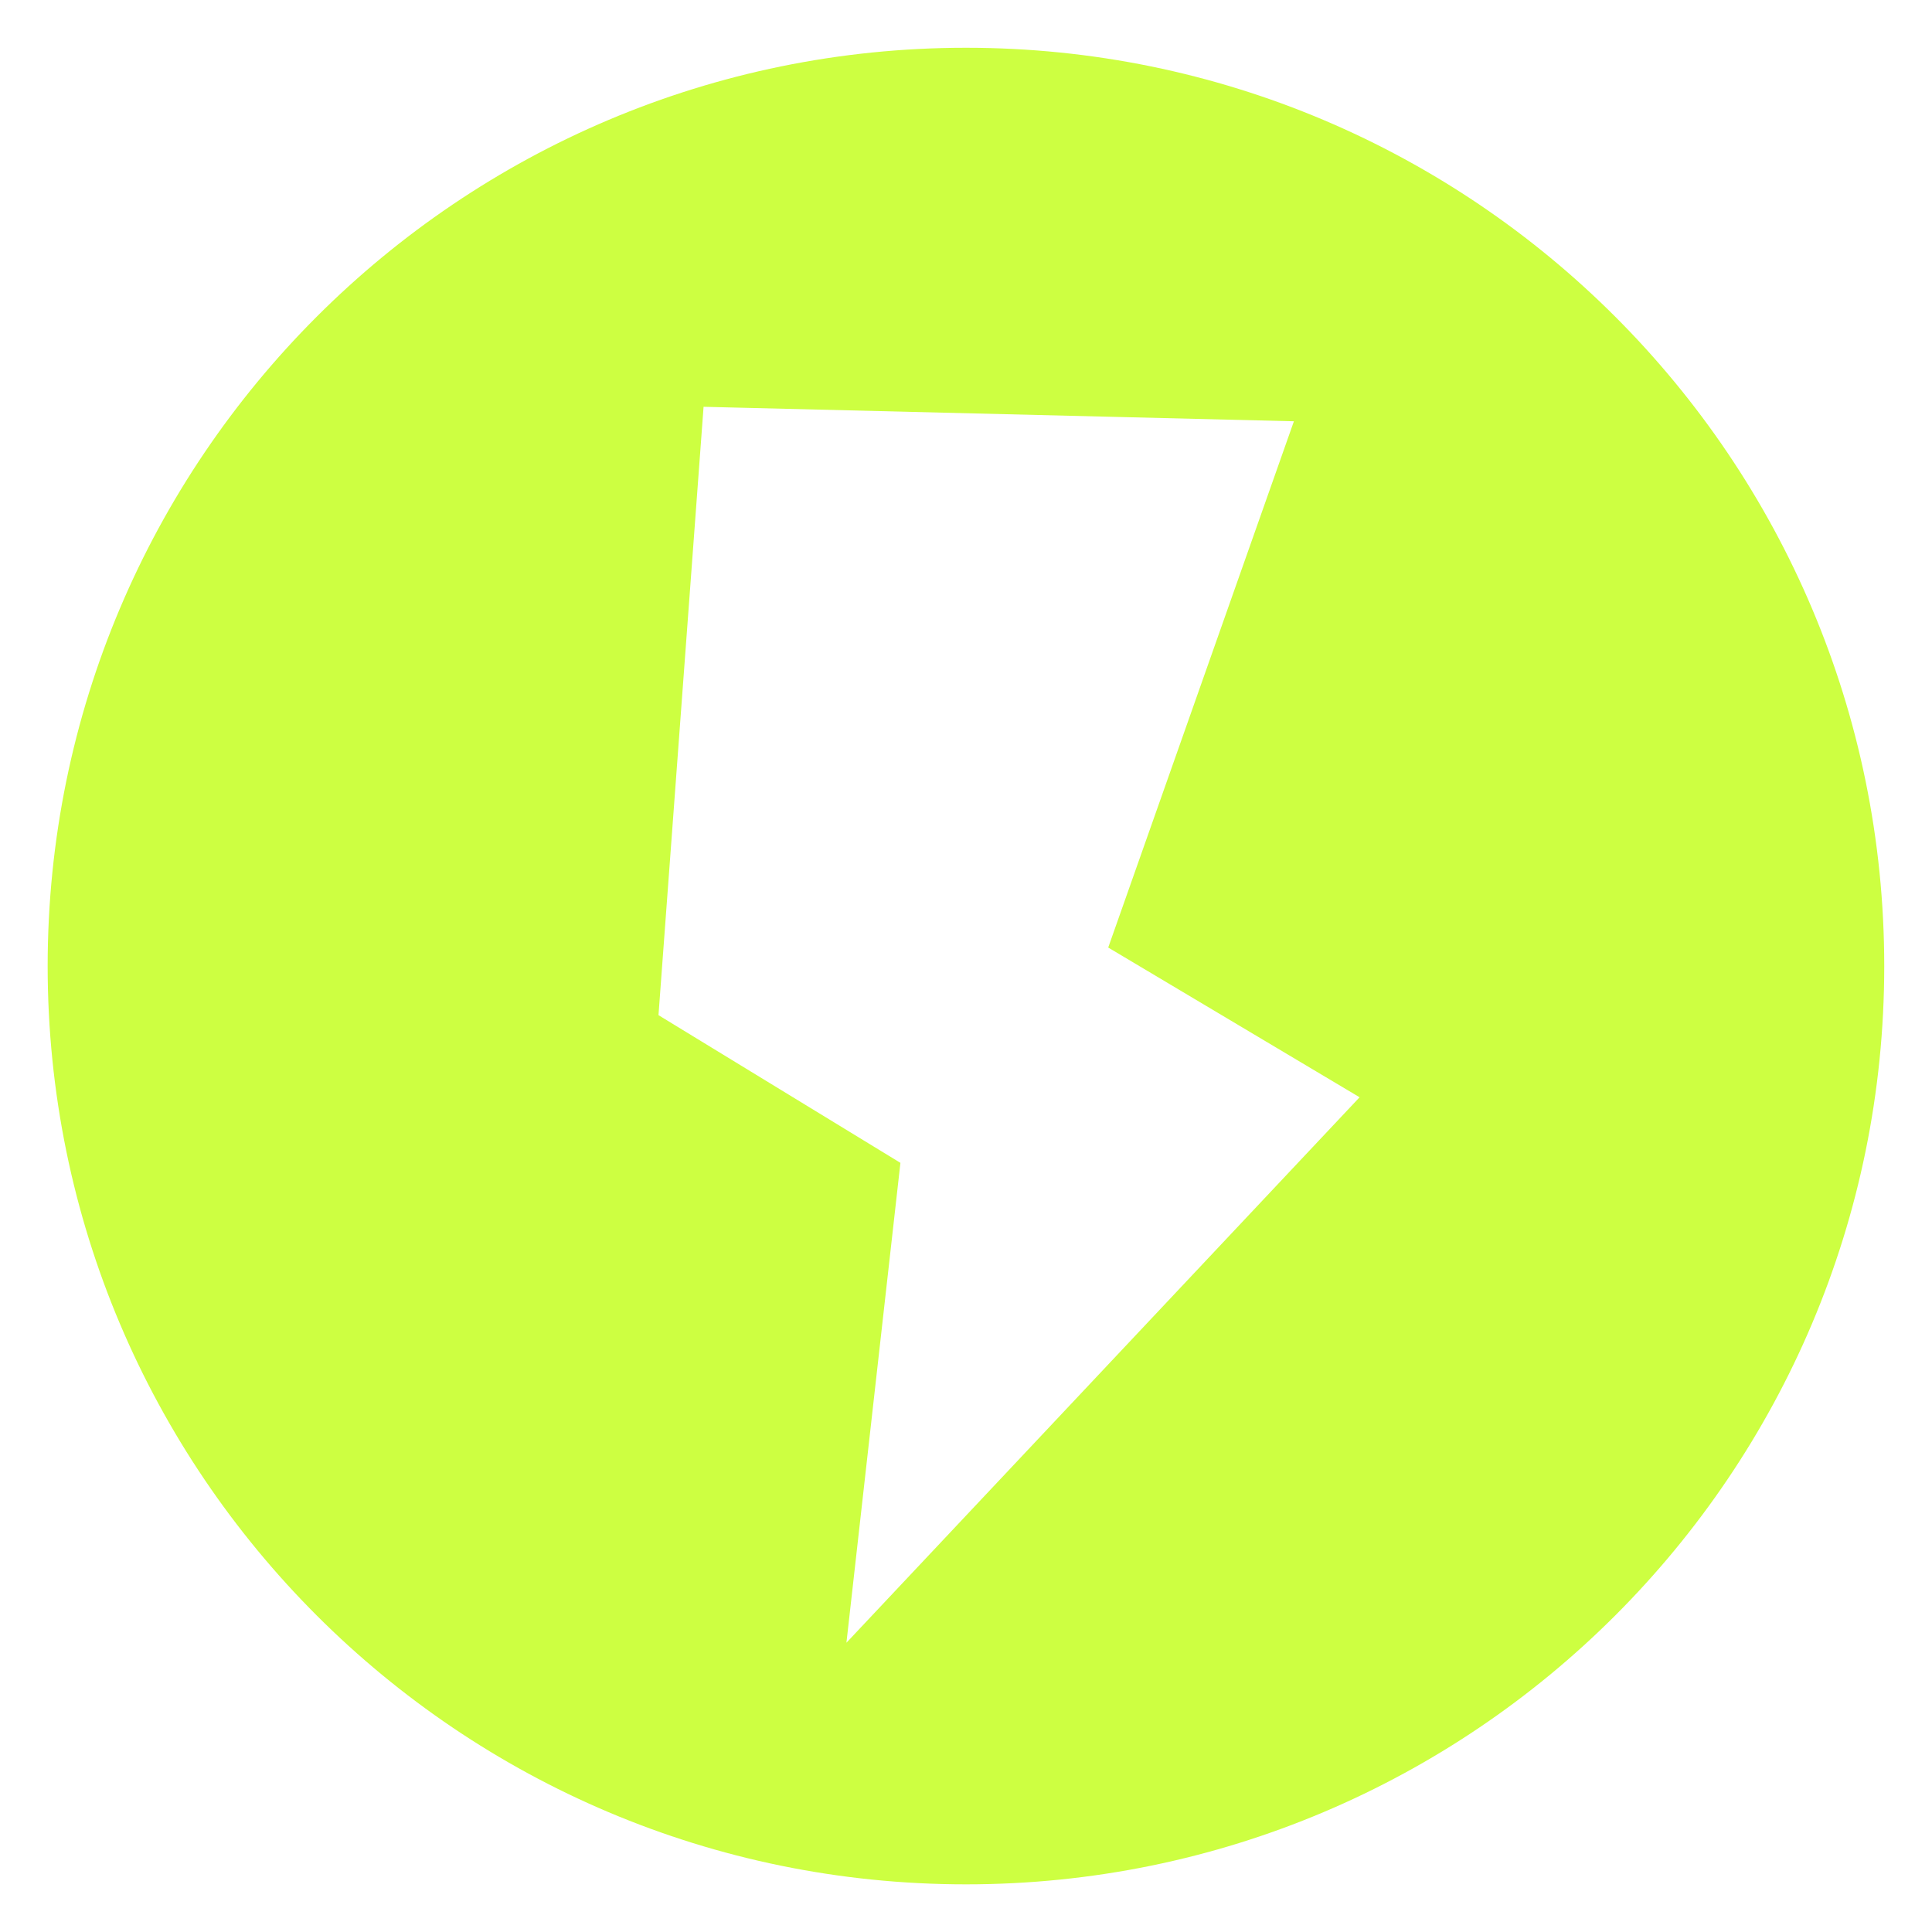
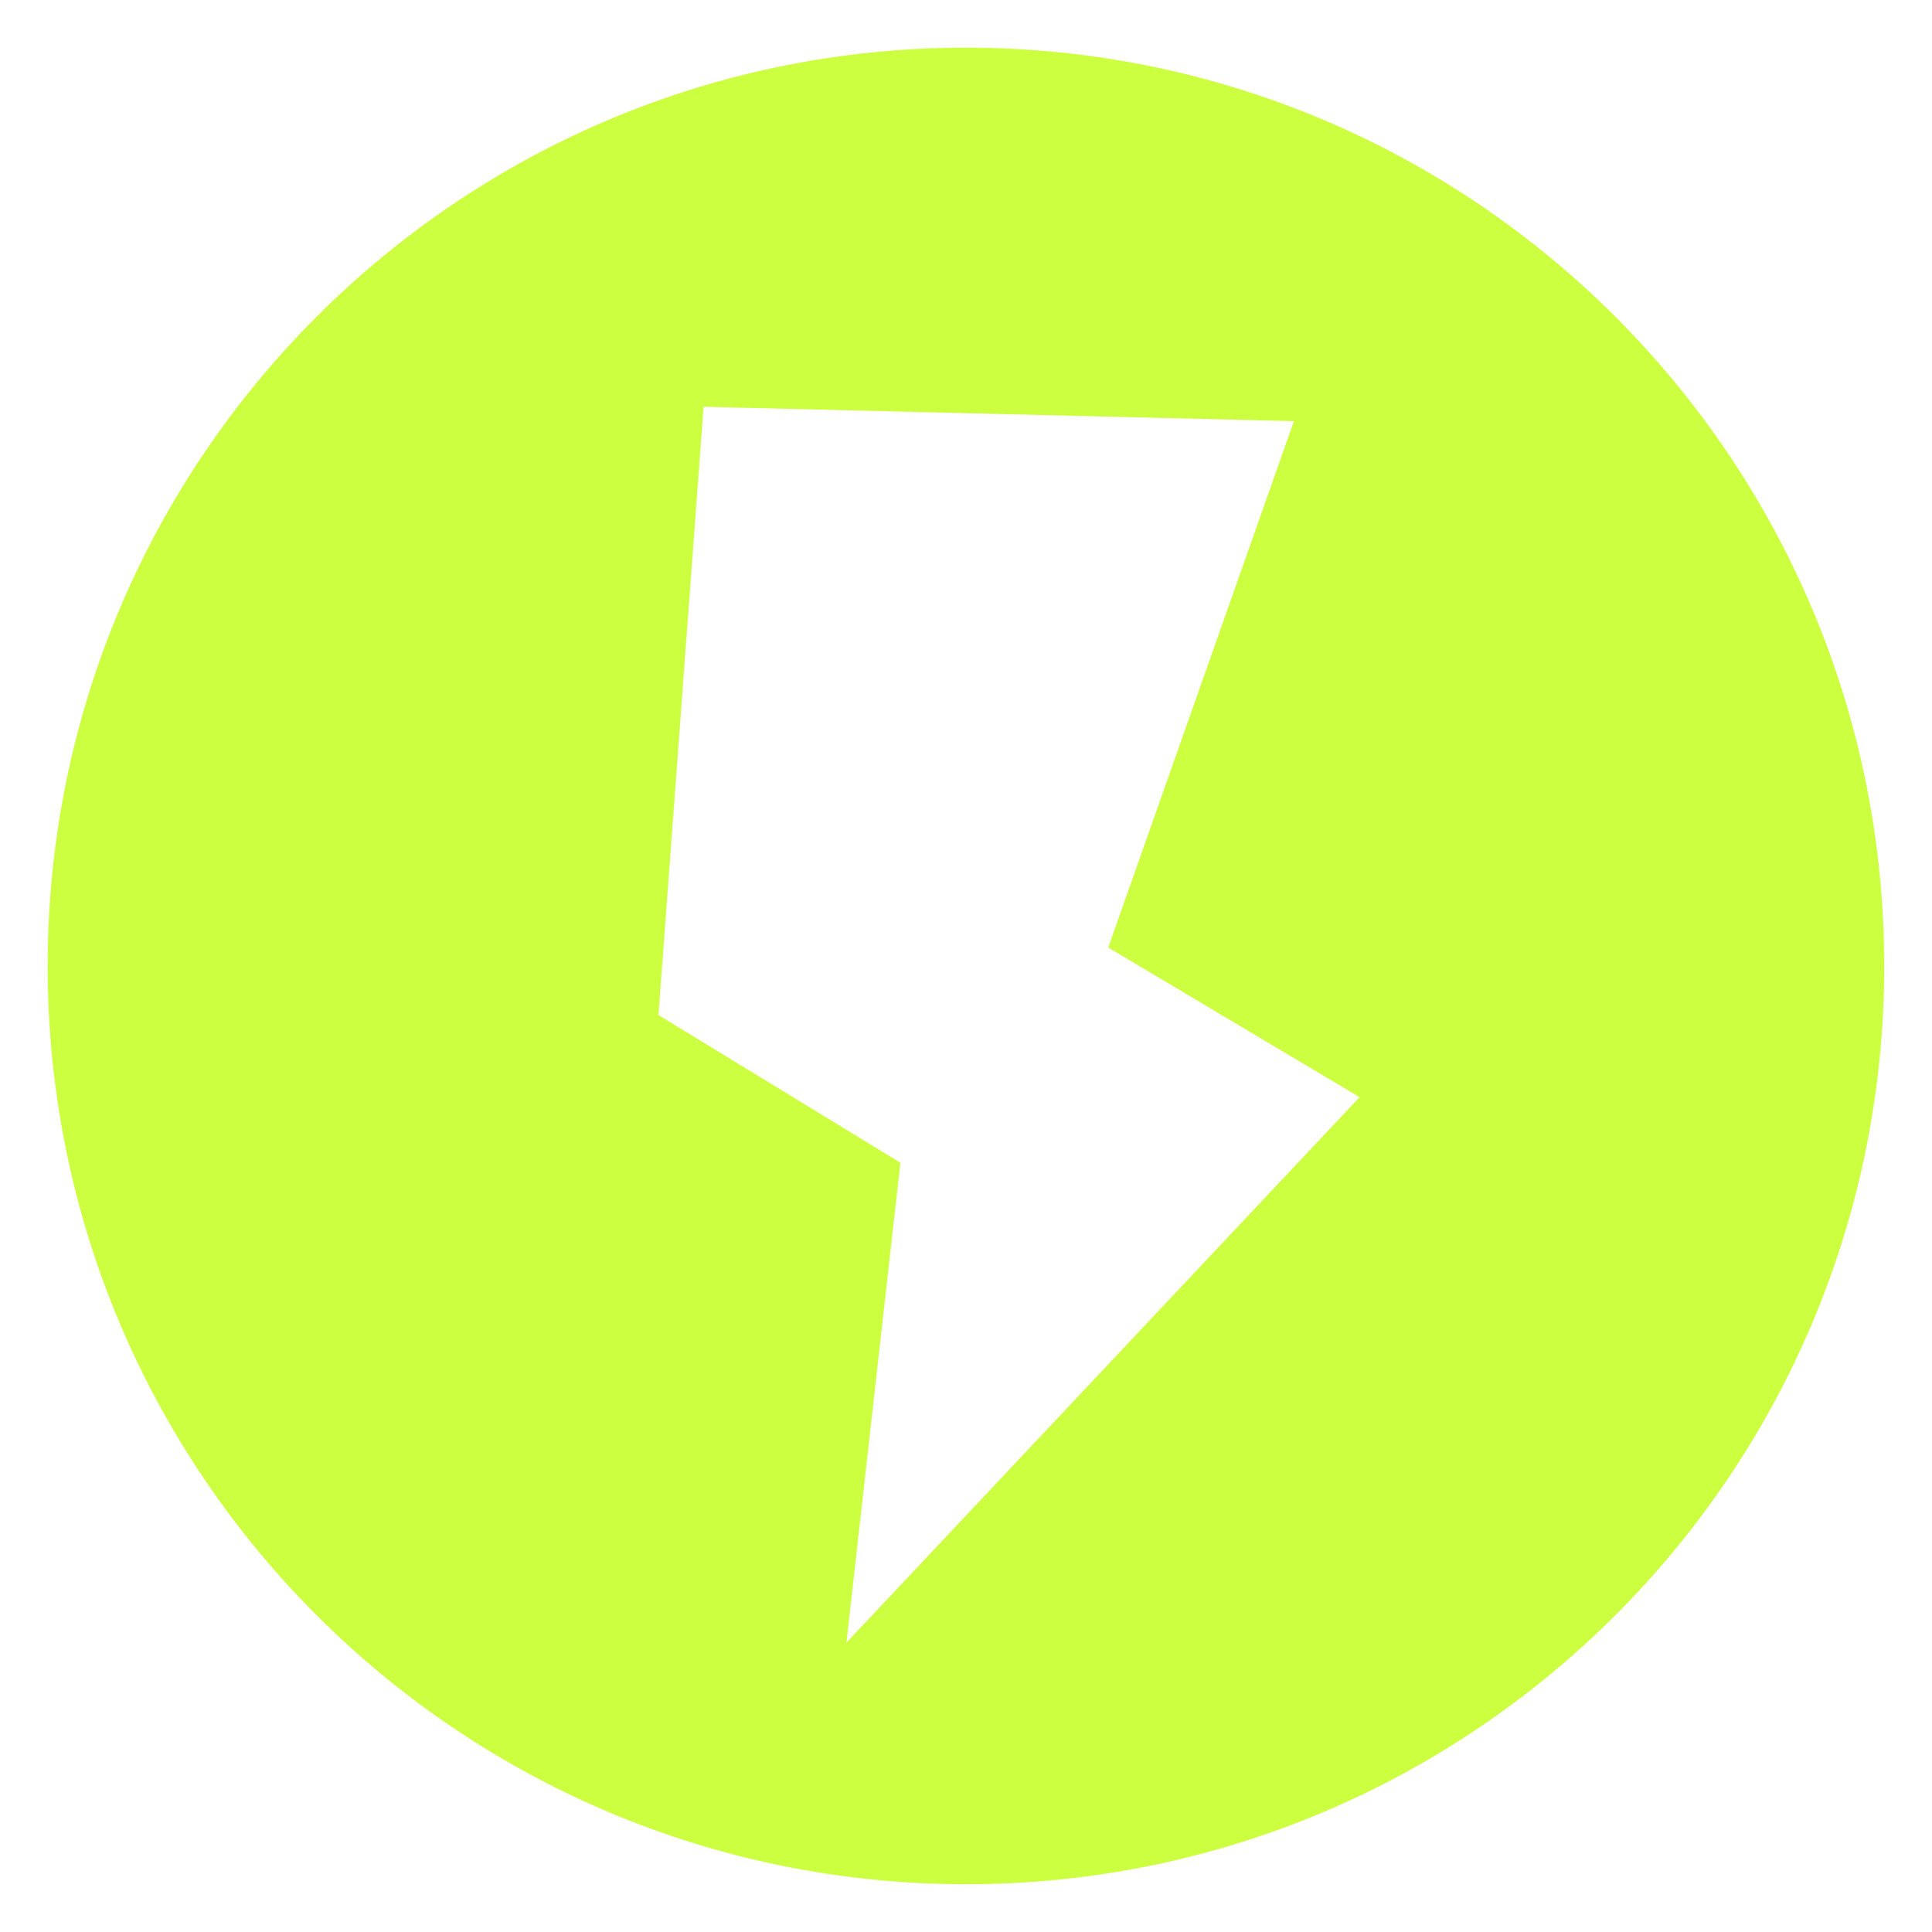
<svg xmlns="http://www.w3.org/2000/svg" width="18" height="18" viewBox="0 0 18 18" fill="none">
-   <path fill-rule="evenodd" clip-rule="evenodd" d="M9 17.556C13.725 17.556 17.555 13.726 17.555 9.001C17.555 4.276 13.725 0.445 9 0.445C4.275 0.445 0.444 4.276 0.444 9.001C0.444 13.726 4.275 17.556 9 17.556ZM6.555 3.79L12.055 3.925L10.325 8.828L12.667 10.223L7.886 15.305L8.389 10.834L6.135 9.458L6.555 3.79Z" fill="#CDFF41" />
+   <path fill-rule="evenodd" clip-rule="evenodd" d="M9 17.555C13.725 17.555 17.555 13.725 17.555 9C17.555 4.275 13.725 0.444 9 0.444C4.275 0.444 0.444 4.275 0.444 9C0.444 13.725 4.275 17.555 9 17.555ZM6.555 3.79L12.055 3.924L10.325 8.828L12.667 10.222L7.886 15.304L8.389 10.833L6.135 9.457L6.555 3.79Z" fill="#CDFF41" />
</svg>
